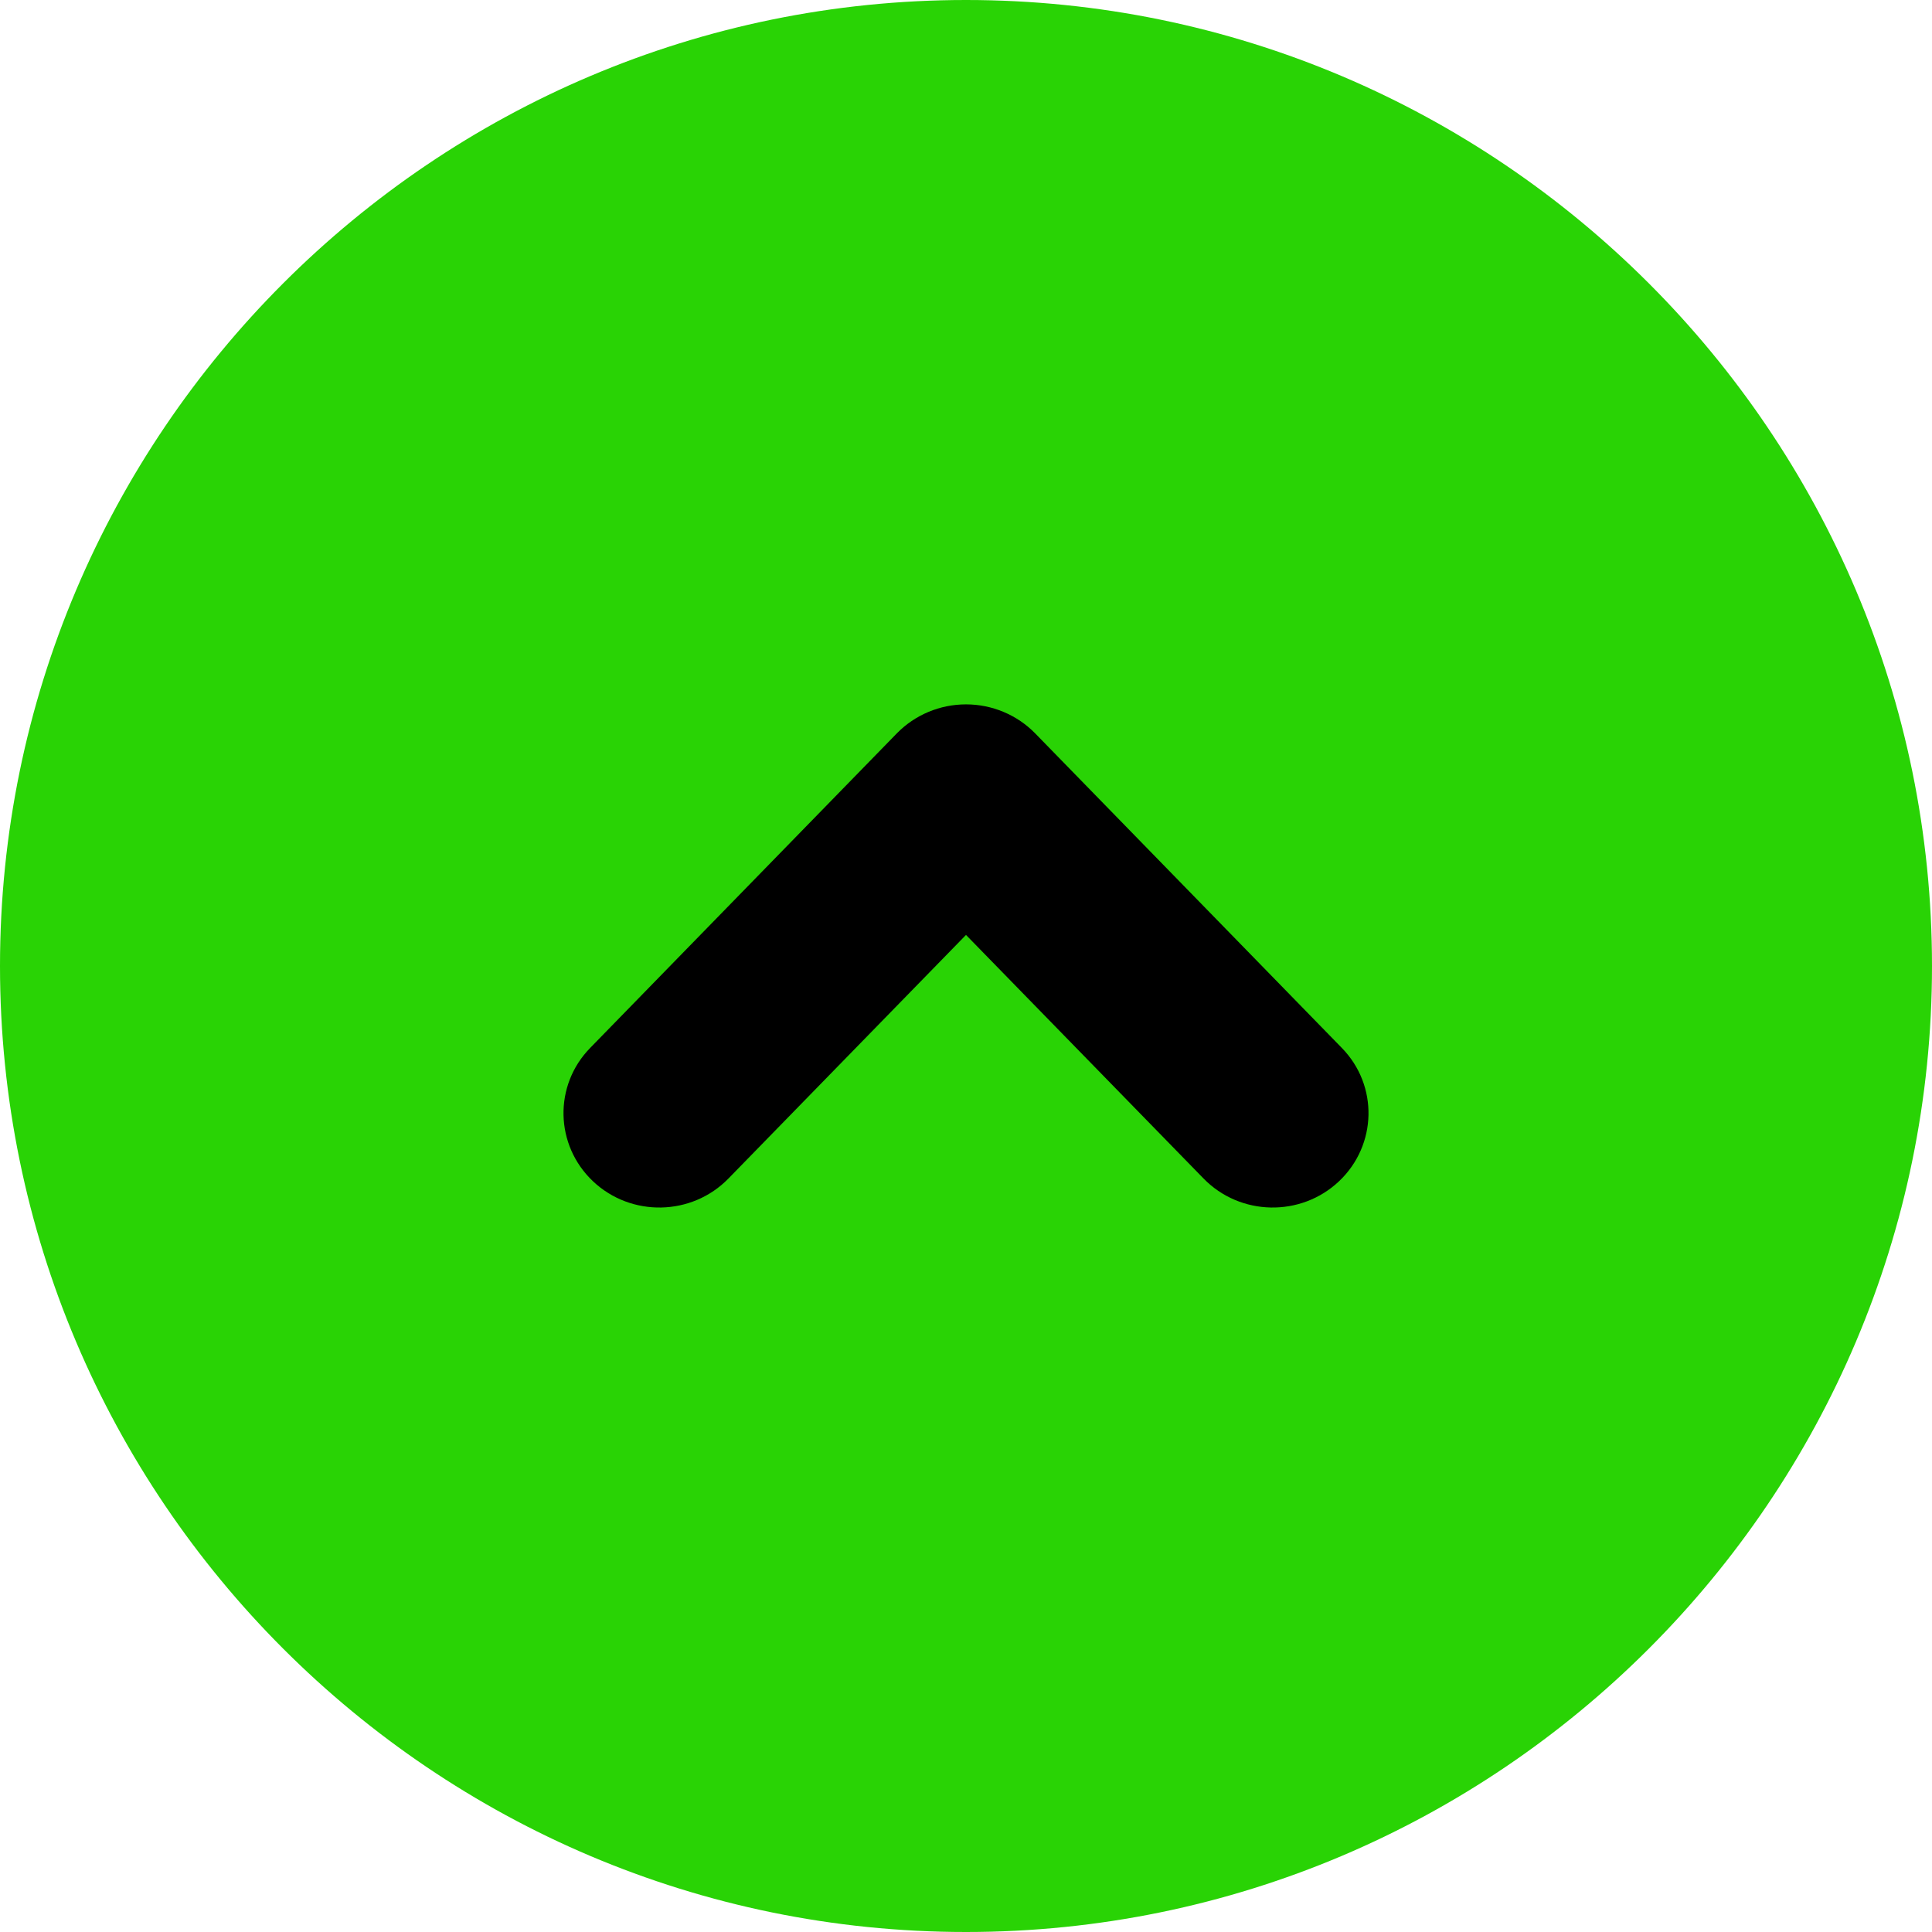
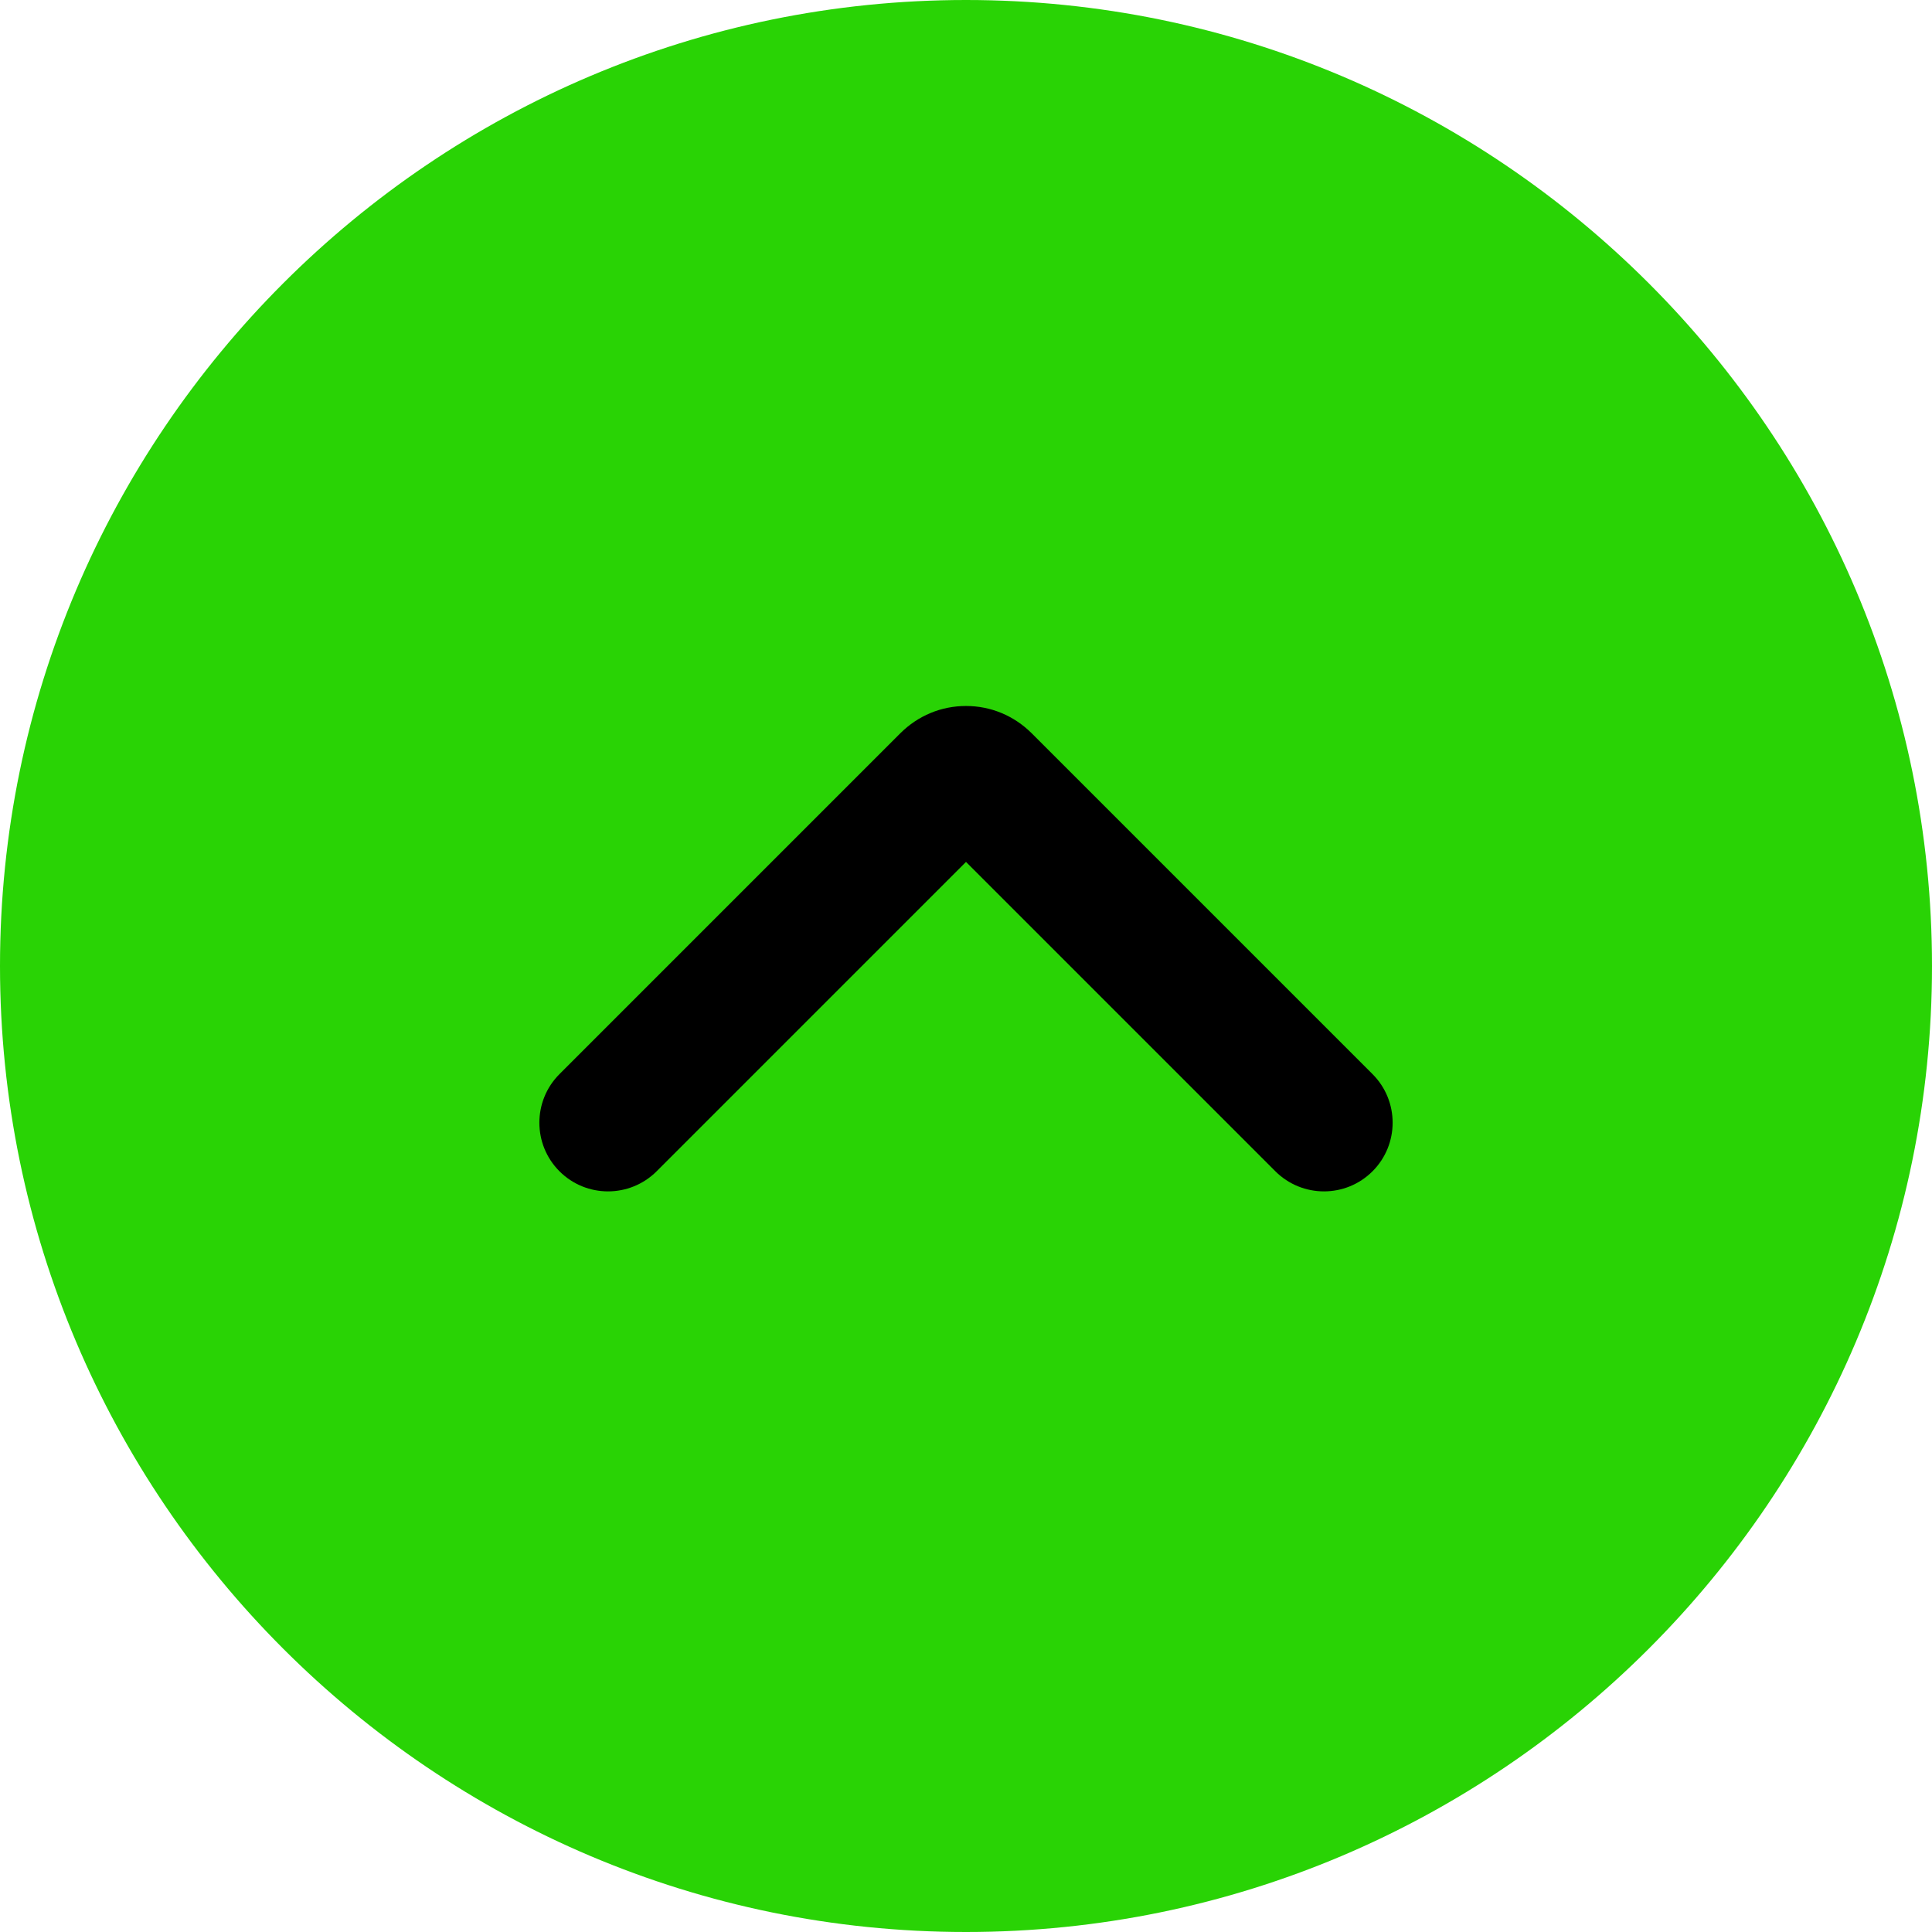
<svg xmlns="http://www.w3.org/2000/svg" width="24" height="24" viewBox="0 0 24 24" fill="none">
  <path d="M0 12C0 18.617 5.383 24 12 24C18.617 24 24 18.617 24 12C24 5.383 18.617 0 12 0C5.383 0 0 5.383 0 12Z" fill="#29D305" />
-   <path fill-rule="evenodd" clip-rule="evenodd" d="M7.366 14.674C7.84 15.122 8.594 15.107 9.049 14.64L12 11.614L14.951 14.64C15.406 15.107 16.16 15.122 16.634 14.674C17.108 14.225 17.124 13.483 16.668 13.017L12.859 9.11C12.634 8.88 12.324 8.75 12 8.75C11.676 8.75 11.366 8.88 11.141 9.11L7.332 13.017C6.876 13.483 6.892 14.225 7.366 14.674Z" fill="black" />
+   <path fill-rule="evenodd" clip-rule="evenodd" d="M11.187 9.106C11.294 9 11.42 8.915 11.56 8.857C11.699 8.799 11.849 8.77 12 8.77C12.151 8.77 12.301 8.799 12.44 8.857C12.58 8.915 12.706 9 12.813 9.106L17.05 13.343C17.383 13.676 17.383 14.217 17.05 14.55C16.717 14.883 16.177 14.883 15.843 14.55L12 10.707L8.157 14.55C7.823 14.883 7.283 14.883 6.95 14.55C6.617 14.217 6.617 13.676 6.95 13.343L11.187 9.106Z" fill="black" />
</svg>
